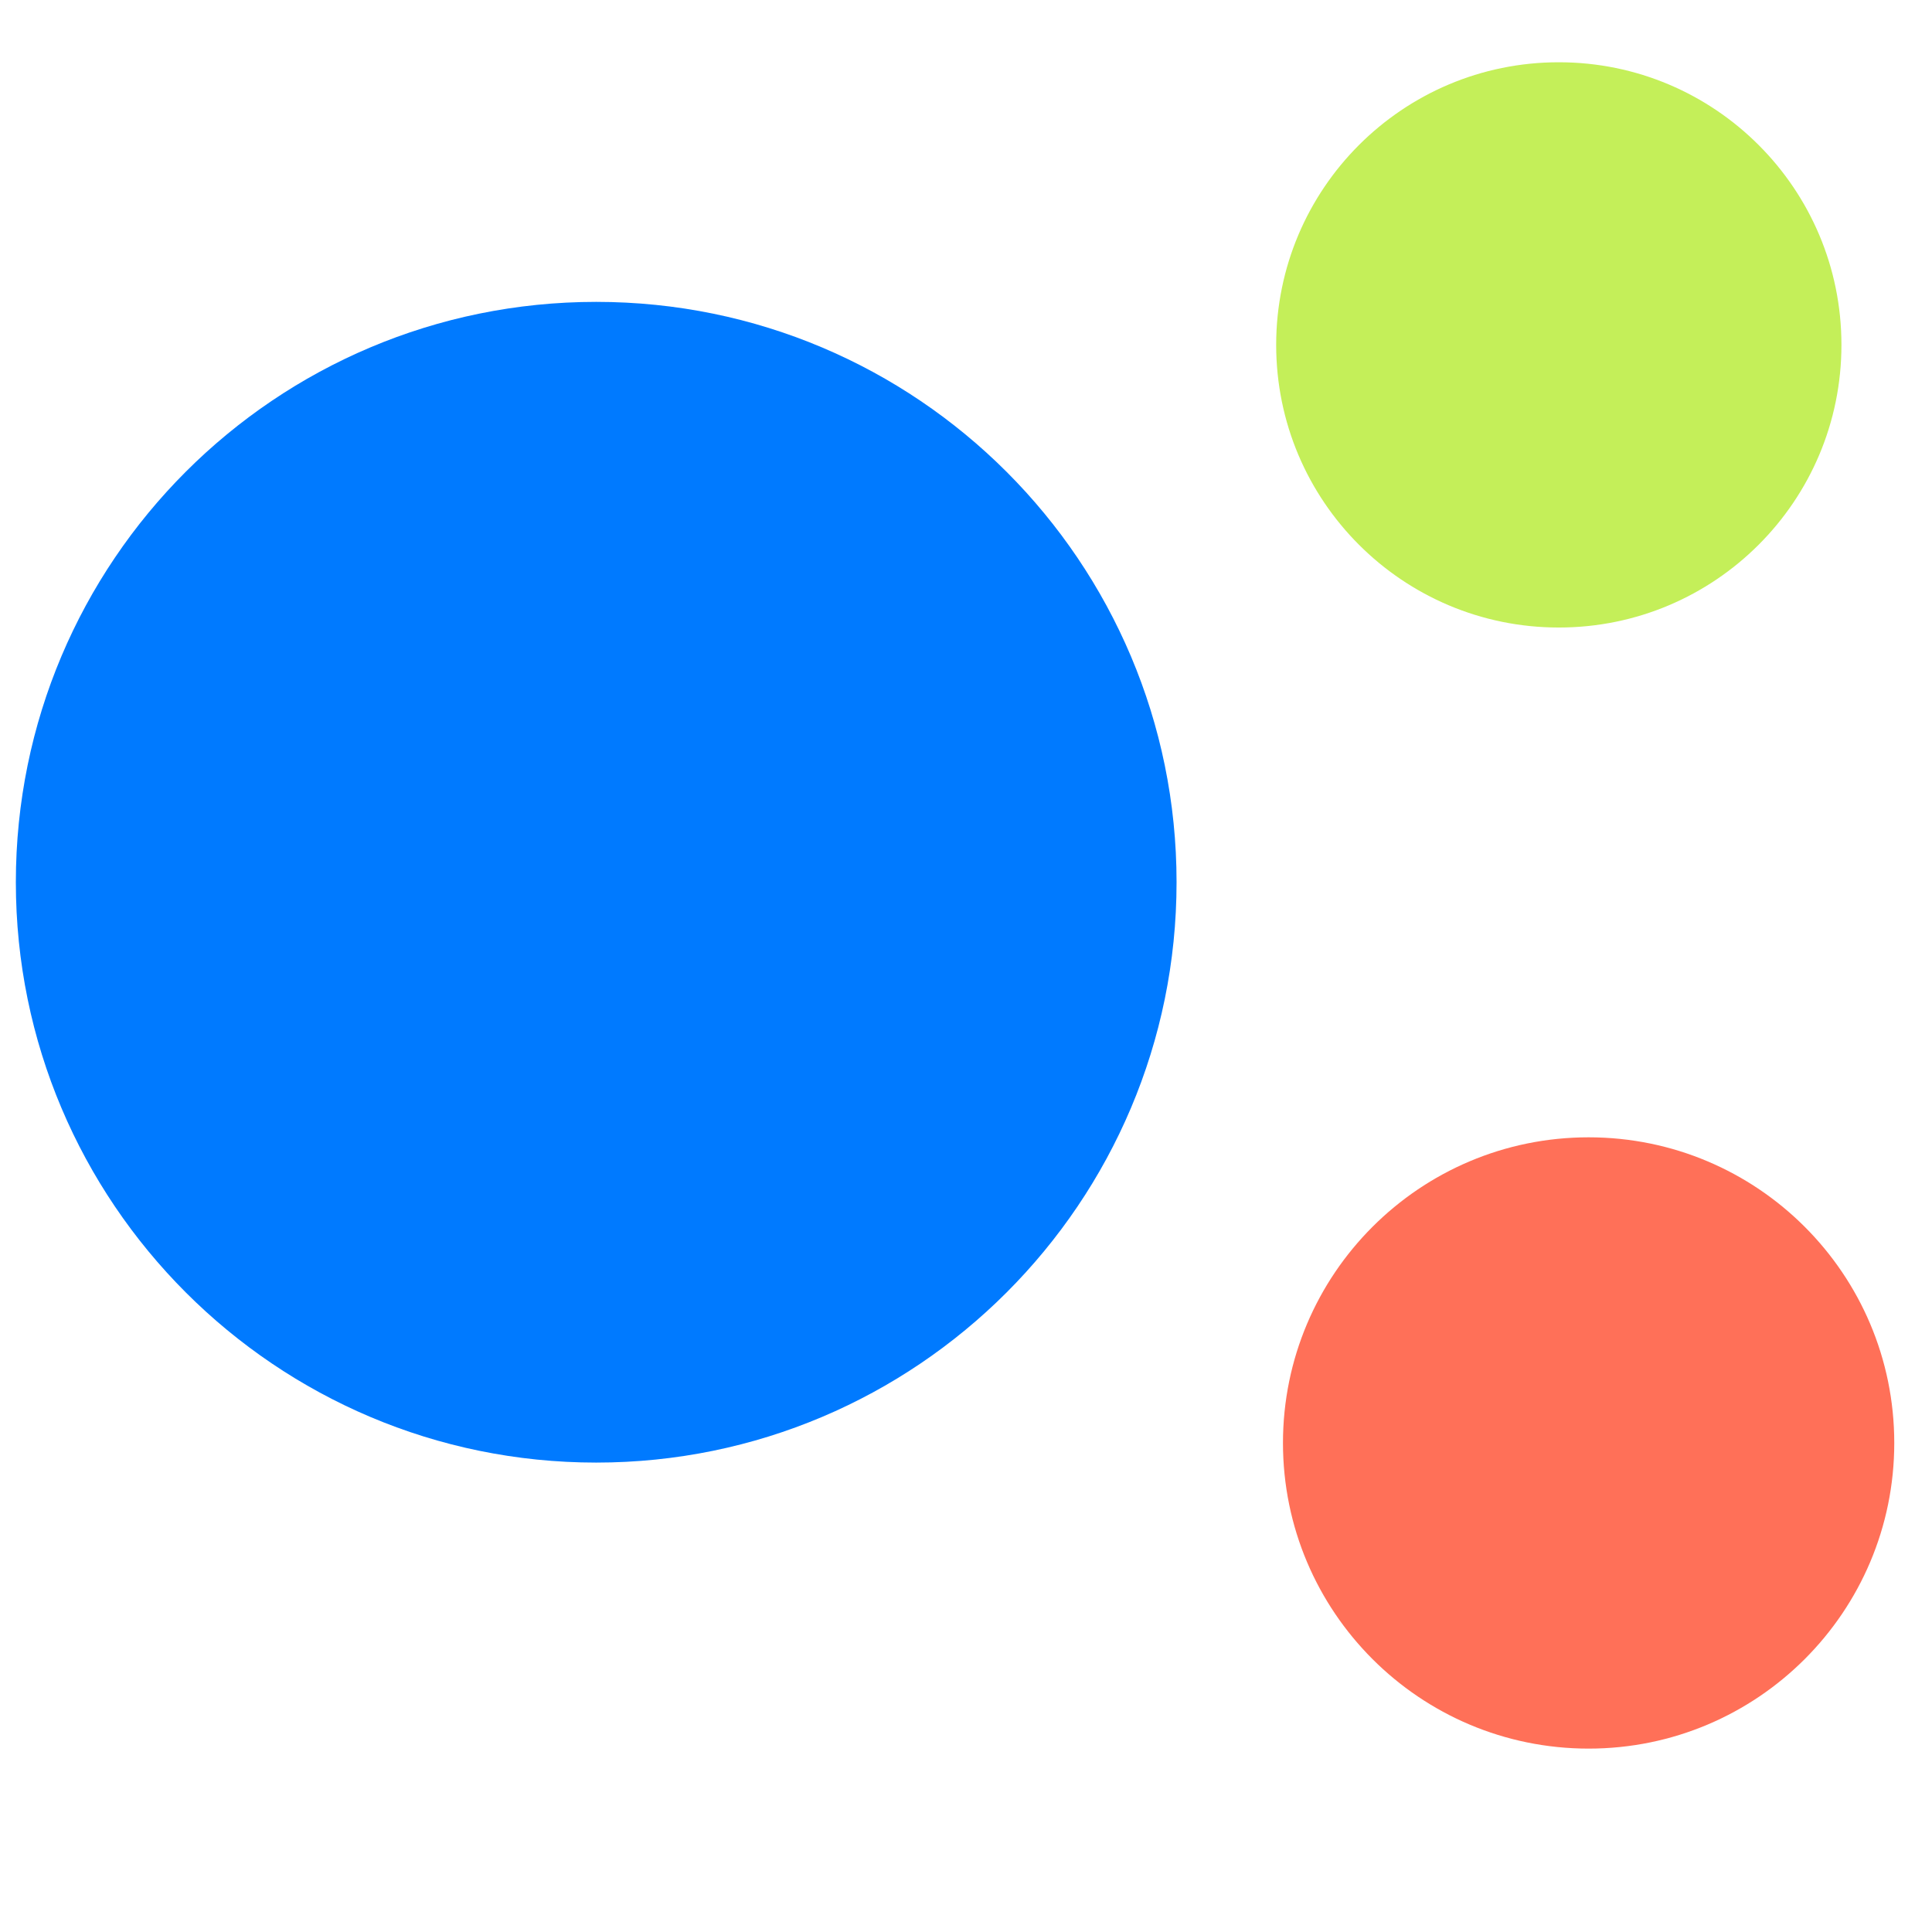
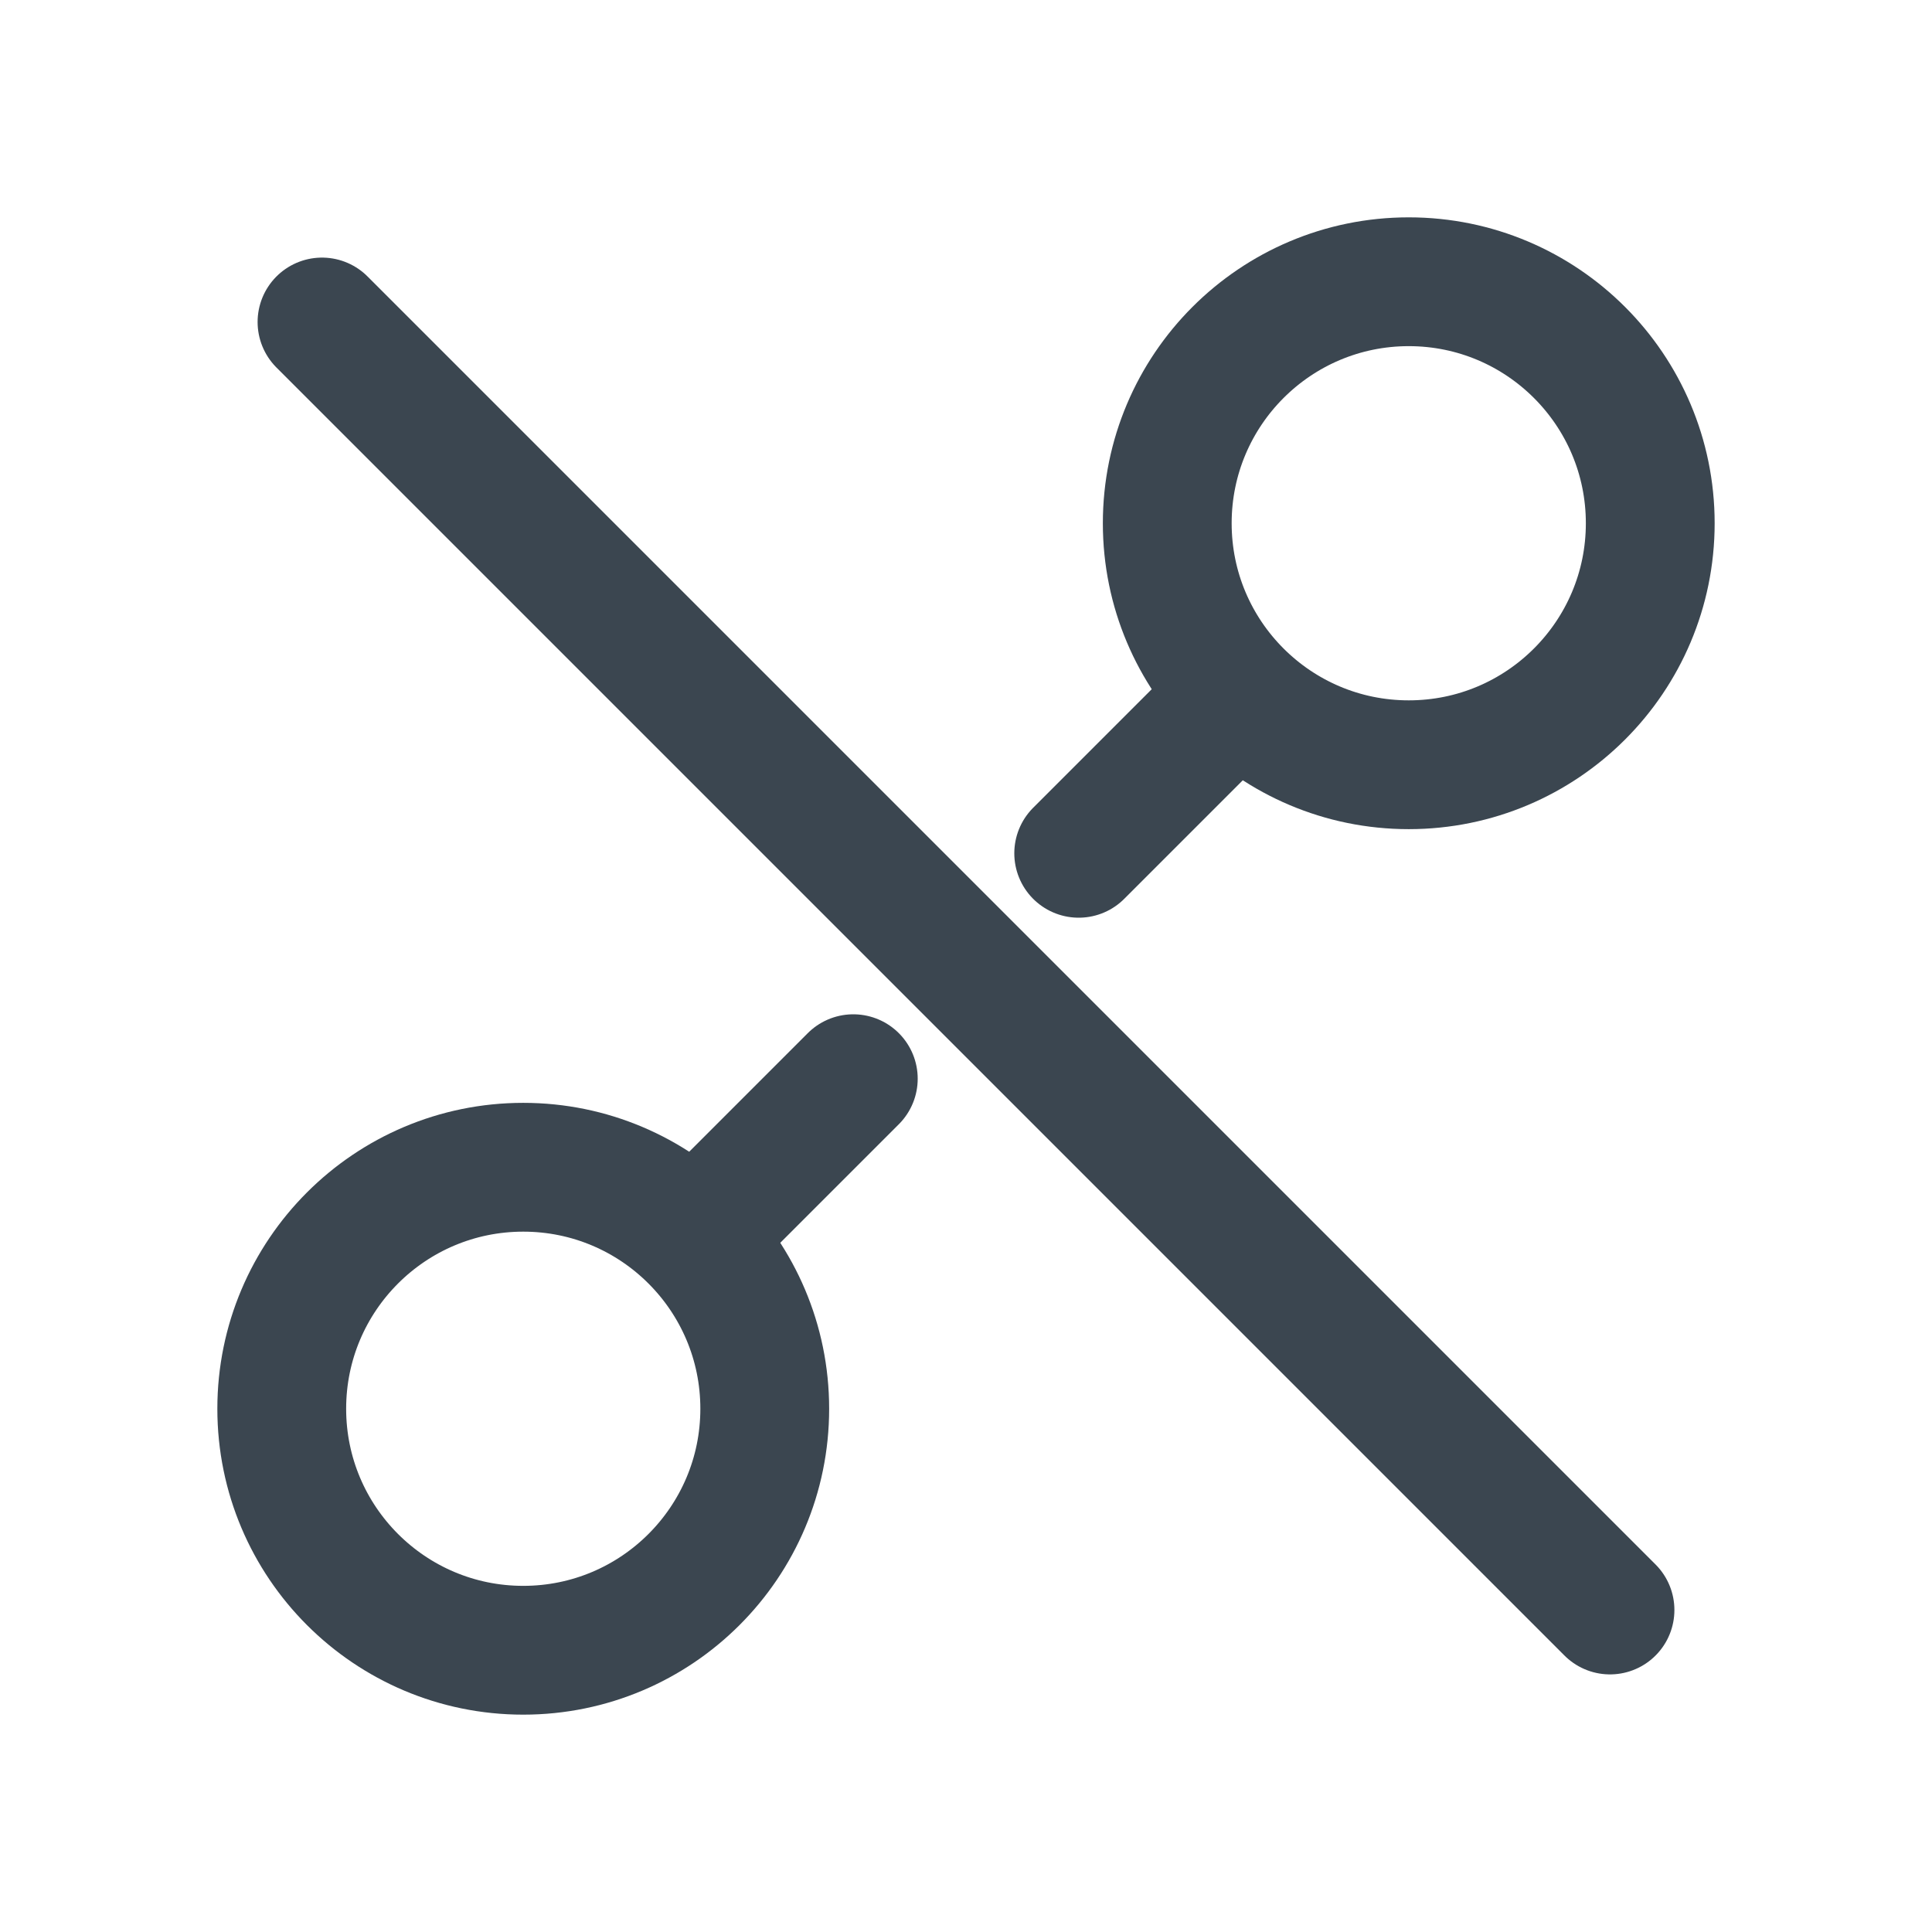
- <svg xmlns="http://www.w3.org/2000/svg" t="1745632194678" class="icon" viewBox="0 0 1024 1024" version="1.1" p-id="1656" width="48" height="48">
-   <path d="M826.2 182.8m-149.8 0a149.8 149.8 0 1 0 299.6 0 149.8 149.8 0 1 0-299.6 0Z" fill="#C4EF59" p-id="1658" />
-   <path d="M842 764.8m-162 0a162 162 0 1 0 324 0 162 162 0 1 0-324 0Z" fill="#FF7058" p-id="1660" />
-   <path d="M8.4 467.6c0 169.8 137.8 307.6 307.6 307.6s307.6-137.8 307.6-307.6S486 160 316 160 8.4 297.6 8.4 467.6z" fill="#007AFF" p-id="1662" />
+ <svg xmlns="http://www.w3.org/2000/svg" width="48" height="48" viewBox="0 0 24 24" fill="none" stroke="#3B4650" stroke-width="1.6" stroke-linecap="round" stroke-linejoin="round">
+   <circle cx="6.5" cy="17.5" r="3" />
+   <circle cx="17.5" cy="6.5" r="3" />
+   <path d="m8.7 15.3 1.9-1.9M13.4 10.6l1.9-1.9" />
+   <path d="M4 4l16 16" />
</svg>
